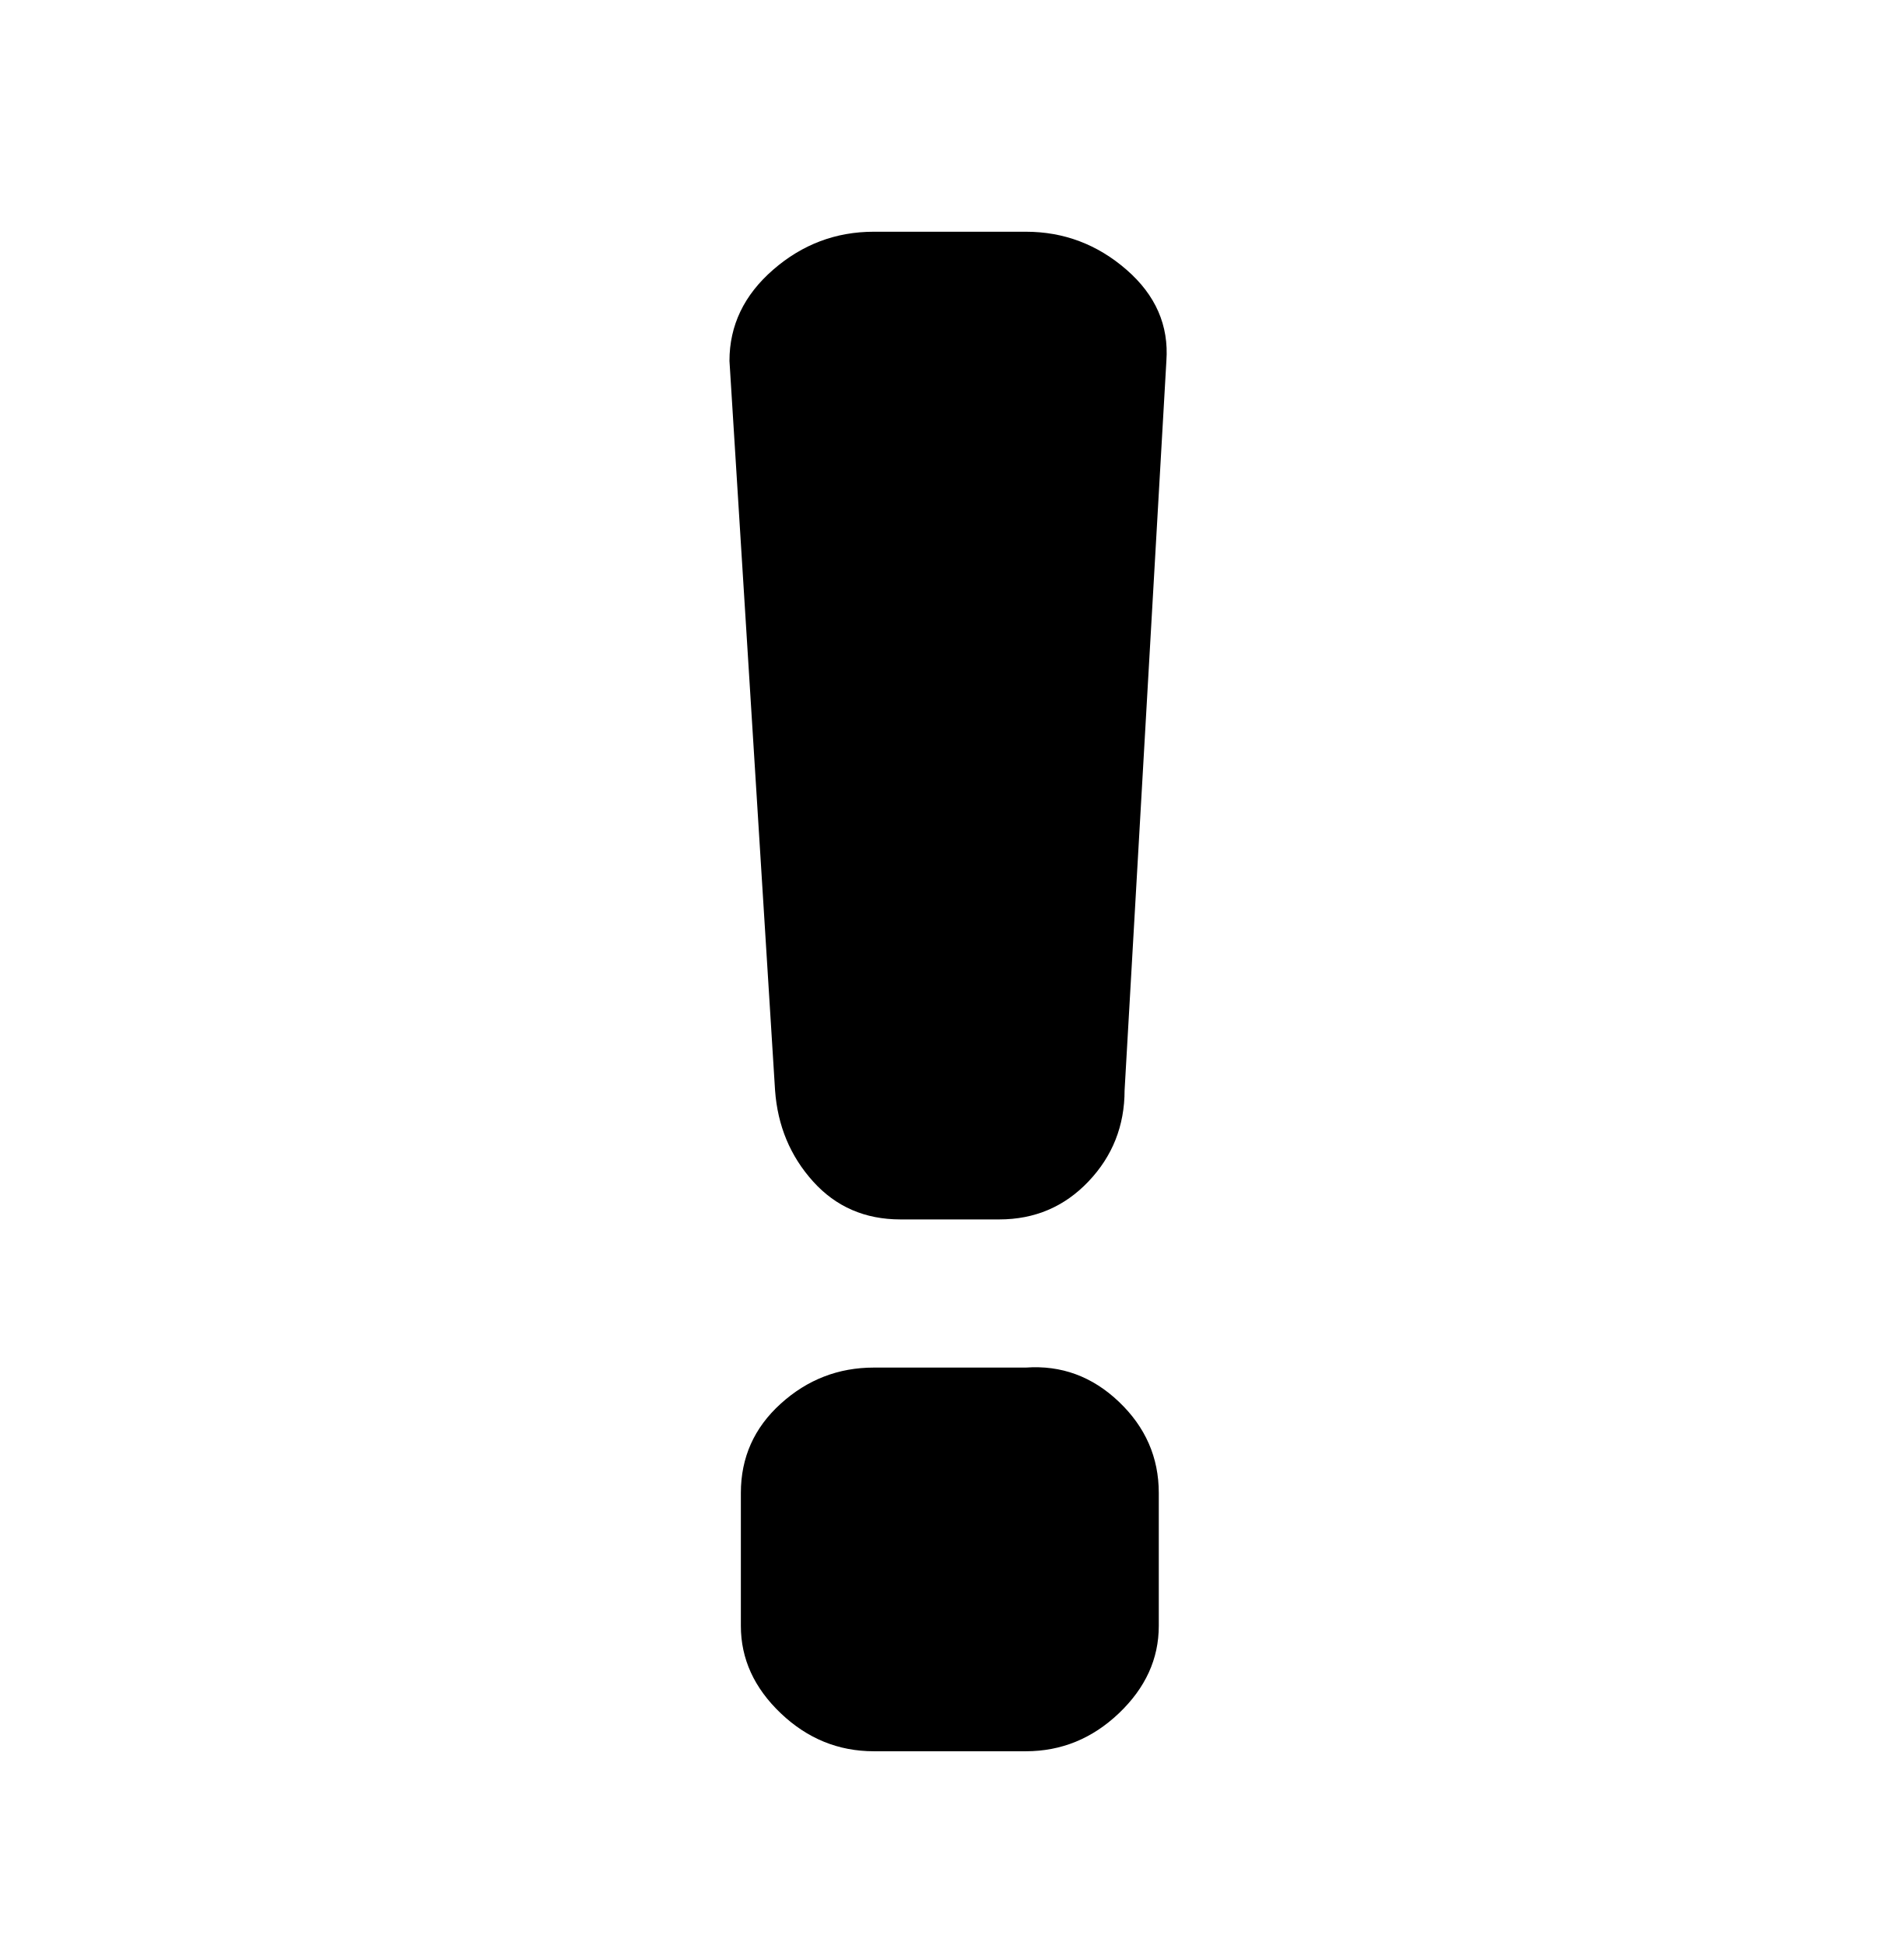
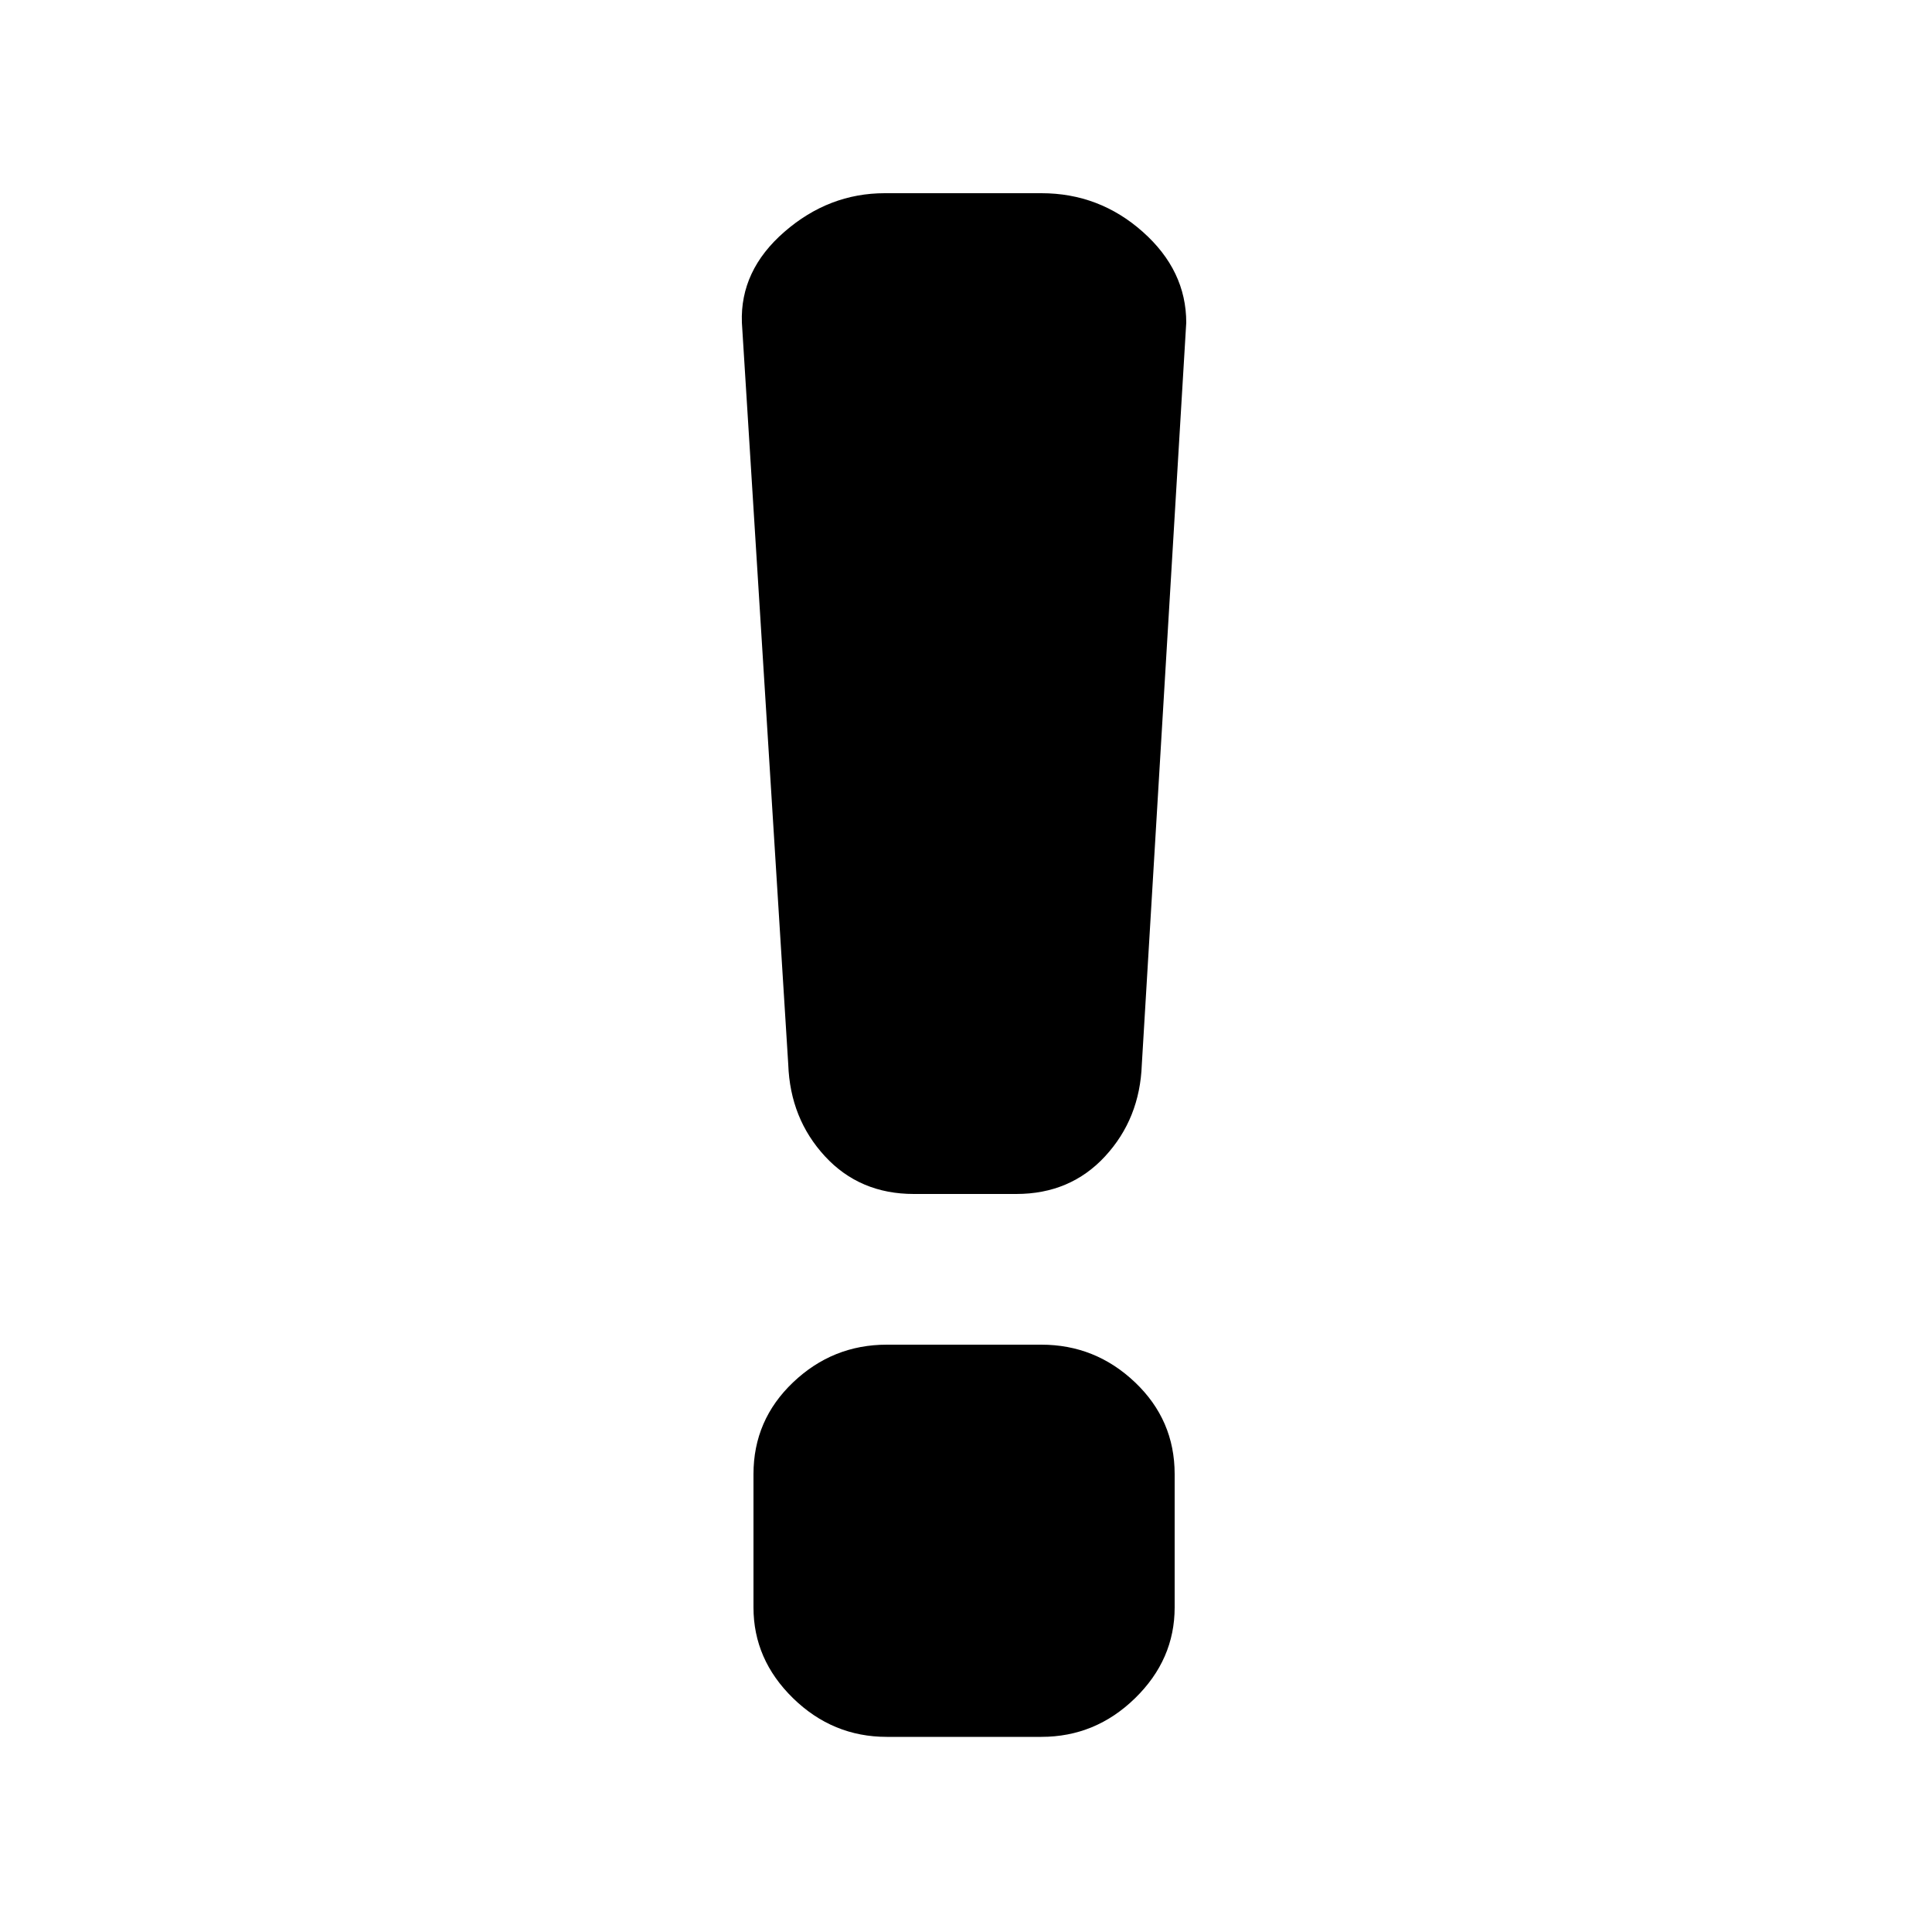
- <svg xmlns="http://www.w3.org/2000/svg" viewBox="0 0 501 512">
-   <path d="M305 428q0 13-10.5 23T270 461h-40q-14 0-24.5-10T195 428v-35q0-14 10.5-23.5T230 360h40q14-1 24.5 9t10.5 24v35zm-9-141q0 14-9.5 24T263 321h-26q-14 0-23-10t-10-24L192 95q0-14 11.5-24T230 61h40q15 0 26.5 10T307 95z" />
+ <svg xmlns="http://www.w3.org/2000/svg" viewBox="0 0 1000 1000">
+   <path d="M608 832q0 27-20.5 47T539 899h-80q-28 0-48.5-20T390 832v-69q0-28 20.5-47.5T459 696h80q28 0 48.5 19.5T608 763v69zm-17-281q-1 28-19 47.5T526 618h-53q-28 0-46-19.5T408 551l-24-384q-1-27 22-47t52-20h81q30 0 52.5 20t22.5 47z" />
</svg>
